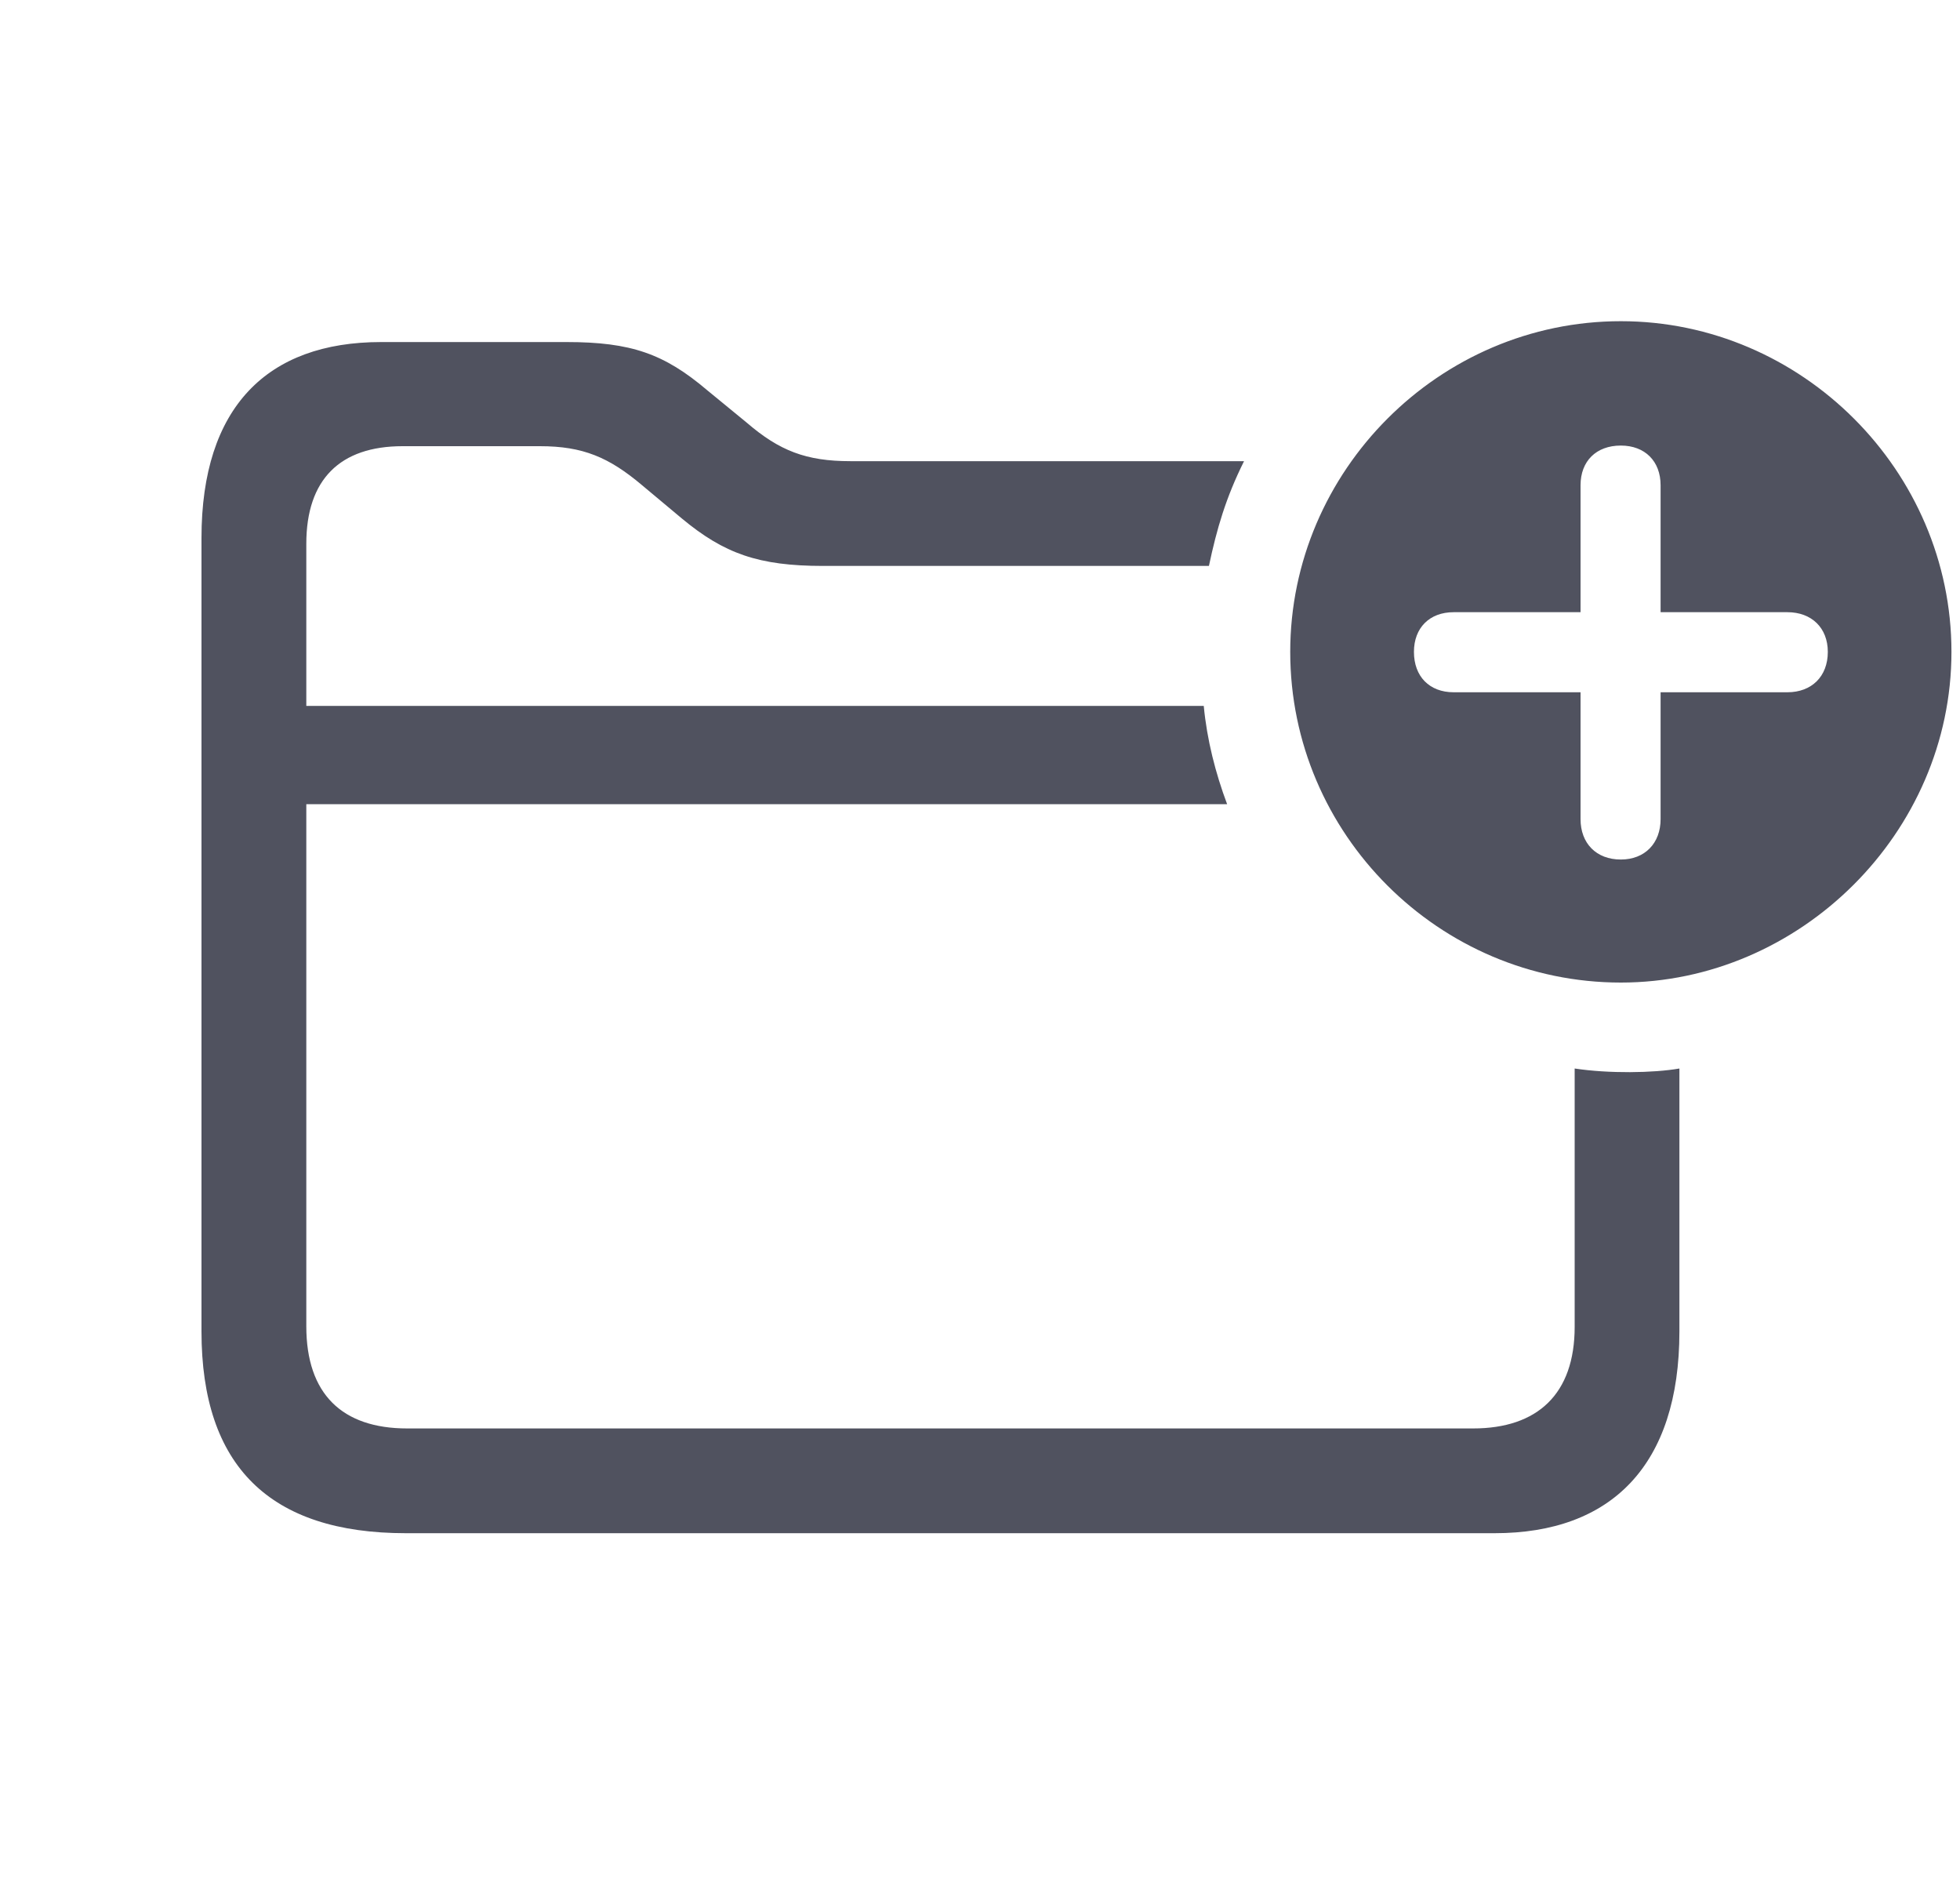
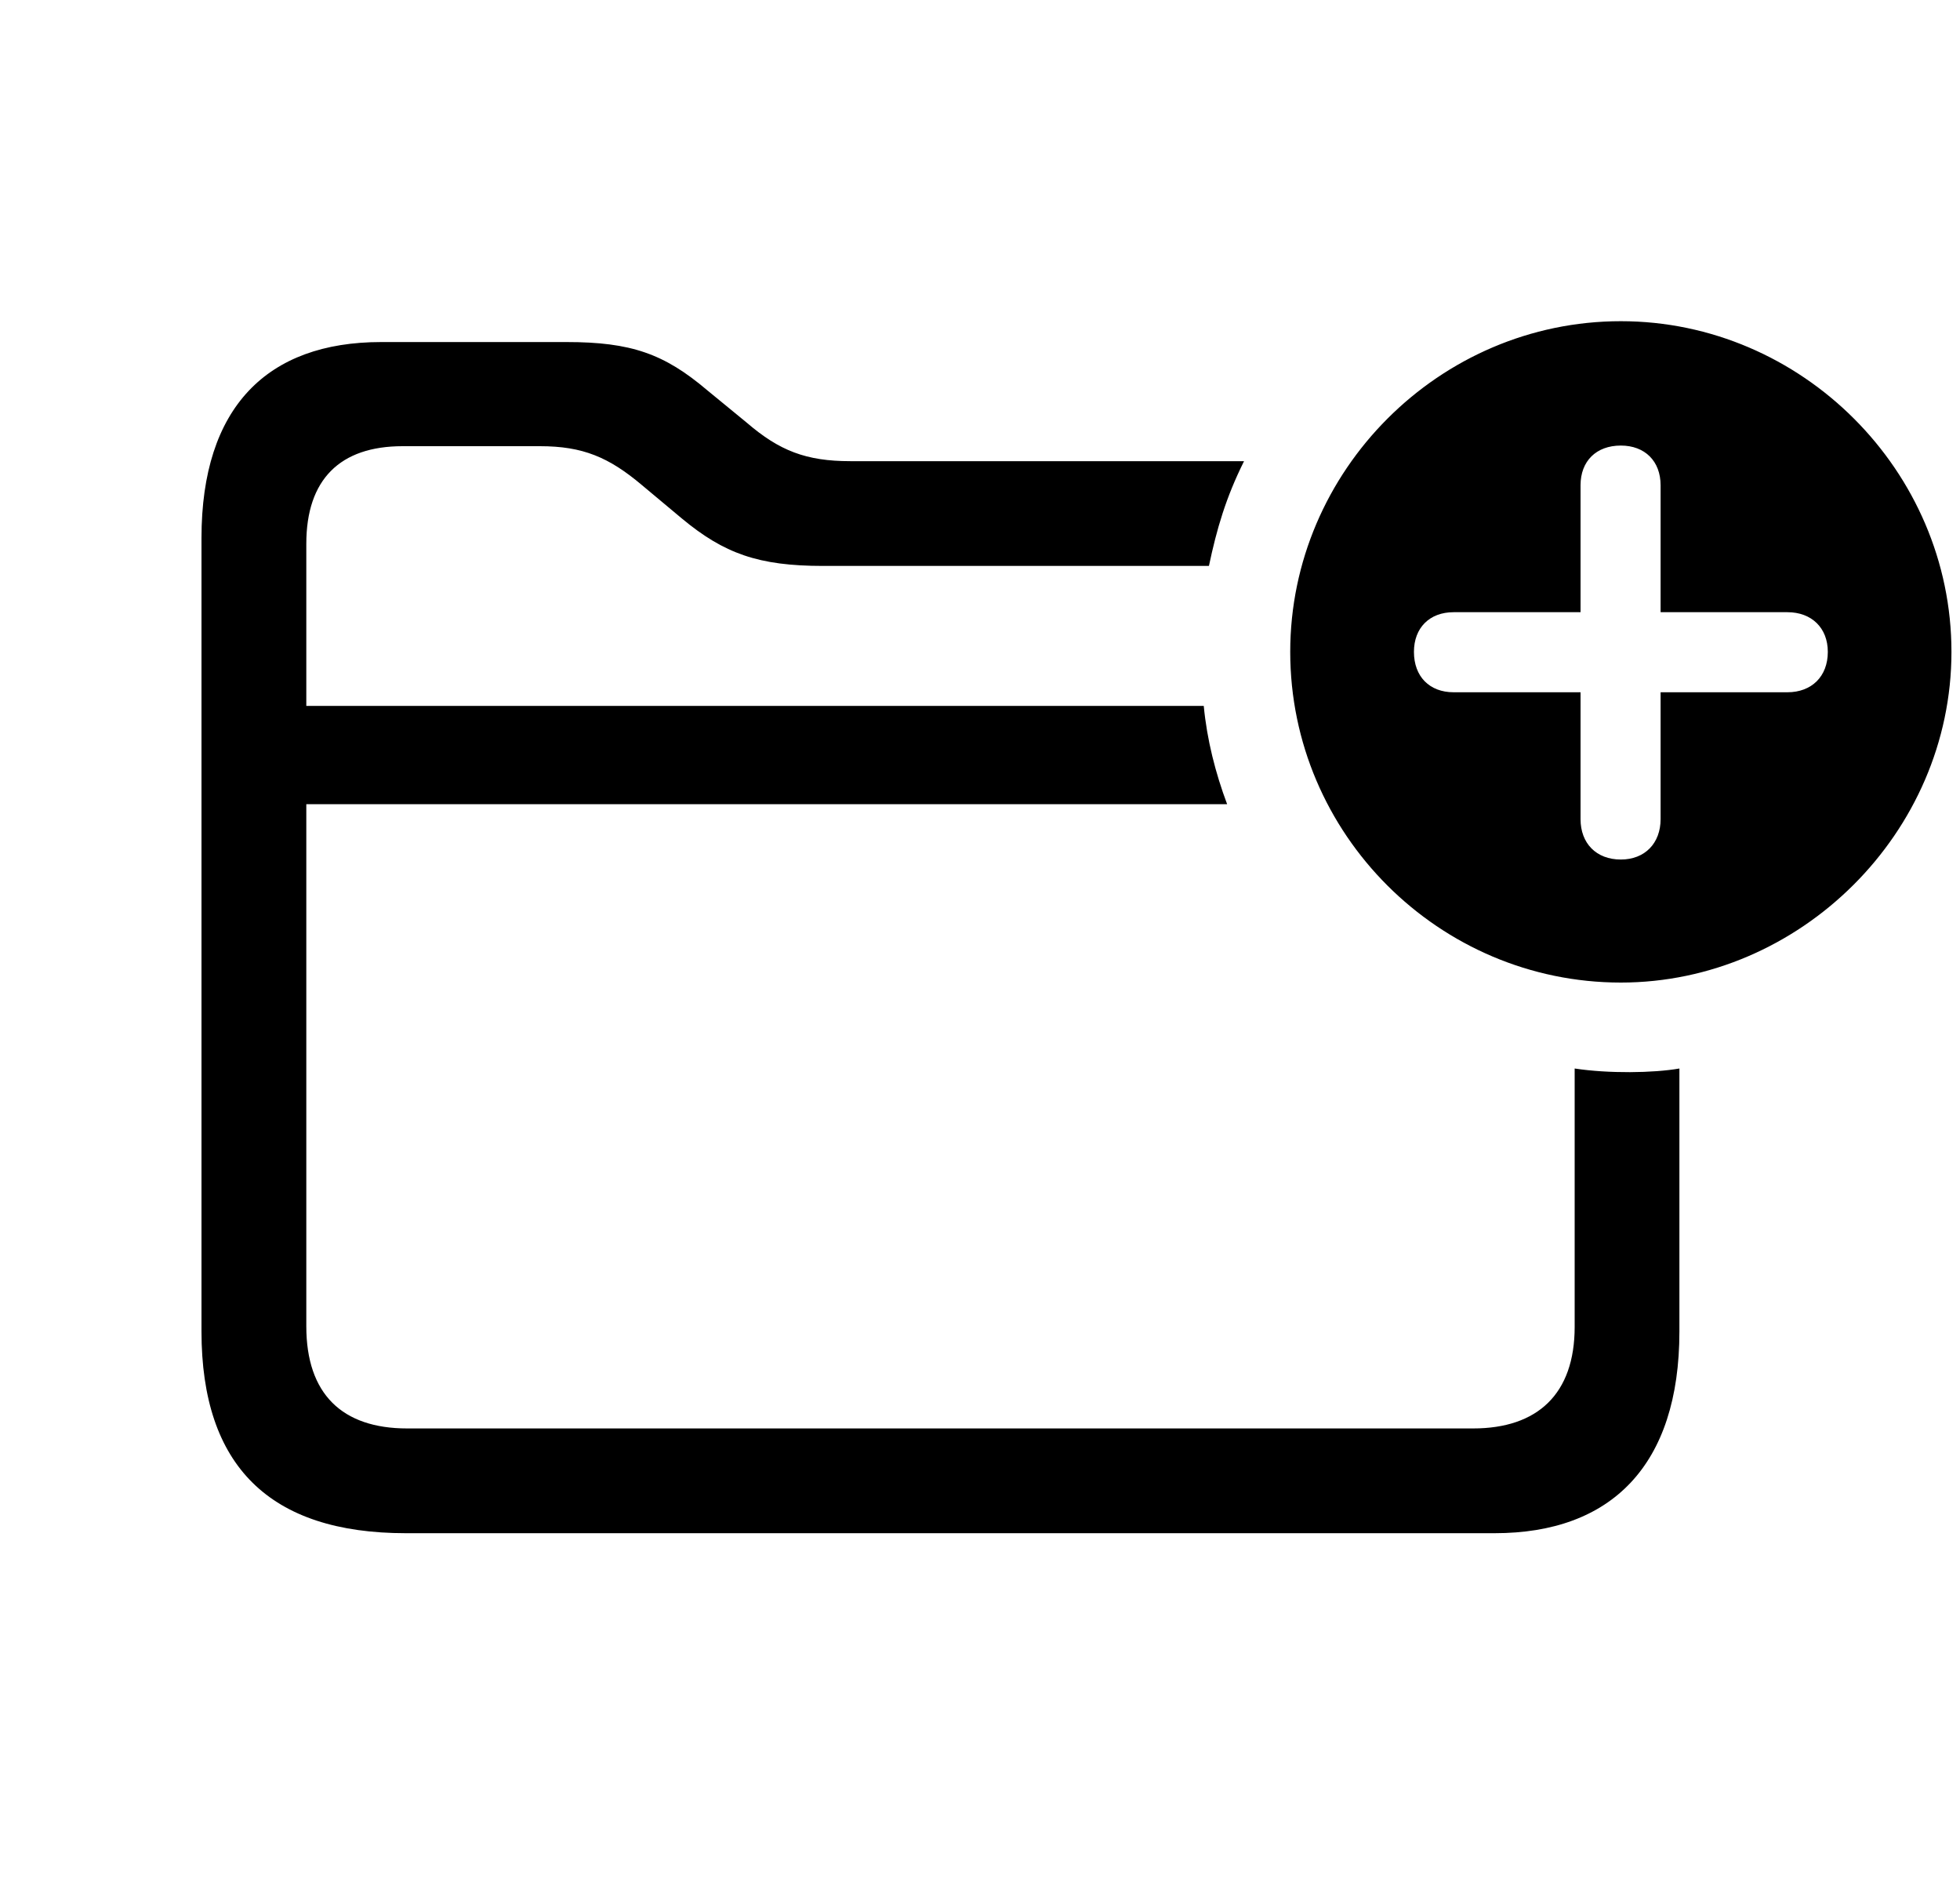
- <svg xmlns="http://www.w3.org/2000/svg" width="25" height="24" viewBox="0 0 25 24" fill="none">
-   <path d="M20.674 12.53C18.358 12.53 16.457 10.637 16.457 8.313C16.457 6.005 18.358 4.096 20.674 4.096C22.982 4.096 24.891 6.005 24.891 8.313C24.891 10.621 22.957 12.53 20.674 12.53ZM5.177 19.552C3.442 19.552 2.57 18.697 2.57 16.979V6.86C2.57 5.192 3.409 4.362 4.861 4.362H7.227C8.049 4.362 8.472 4.511 9.02 4.976L9.526 5.391C9.941 5.748 10.282 5.881 10.846 5.881H15.868C15.636 6.346 15.52 6.744 15.42 7.217H10.498C9.676 7.217 9.236 7.06 8.696 6.611L8.19 6.188C7.767 5.831 7.435 5.69 6.887 5.69H5.135C4.338 5.69 3.907 6.113 3.907 6.935V9.002H15.354C15.395 9.434 15.503 9.857 15.652 10.255H3.907V16.913C3.907 17.776 4.363 18.216 5.193 18.216H18.79C19.612 18.216 20.085 17.776 20.085 16.921V13.626C20.517 13.692 21.089 13.684 21.421 13.626V16.979C21.421 18.689 20.55 19.552 19.064 19.552H5.177ZM20.674 10.961C20.981 10.961 21.181 10.753 21.181 10.446V8.828H22.799C23.106 8.828 23.314 8.628 23.314 8.313C23.314 8.006 23.106 7.807 22.799 7.807H21.181V6.188C21.181 5.881 20.981 5.682 20.674 5.682C20.359 5.682 20.16 5.881 20.16 6.188V7.807H18.541C18.234 7.807 18.035 8.006 18.035 8.313C18.035 8.628 18.234 8.828 18.541 8.828H20.16V10.446C20.16 10.753 20.359 10.961 20.674 10.961Z" fill="#50525F" />
+ <svg xmlns="http://www.w3.org/2000/svg" width="25" height="24" viewBox="0 0 25 24" fill="currentColor">
+   <path d="M20.674 12.53C18.358 12.53 16.457 10.637 16.457 8.313C16.457 6.005 18.358 4.096 20.674 4.096C22.982 4.096 24.891 6.005 24.891 8.313C24.891 10.621 22.957 12.53 20.674 12.53ZM5.177 19.552C3.442 19.552 2.57 18.697 2.57 16.979V6.86C2.57 5.192 3.409 4.362 4.861 4.362H7.227C8.049 4.362 8.472 4.511 9.02 4.976L9.526 5.391C9.941 5.748 10.282 5.881 10.846 5.881H15.868C15.636 6.346 15.52 6.744 15.42 7.217H10.498C9.676 7.217 9.236 7.06 8.696 6.611L8.19 6.188C7.767 5.831 7.435 5.69 6.887 5.69H5.135C4.338 5.69 3.907 6.113 3.907 6.935V9.002H15.354C15.395 9.434 15.503 9.857 15.652 10.255H3.907V16.913C3.907 17.776 4.363 18.216 5.193 18.216H18.79C19.612 18.216 20.085 17.776 20.085 16.921V13.626C20.517 13.692 21.089 13.684 21.421 13.626V16.979C21.421 18.689 20.55 19.552 19.064 19.552H5.177ZM20.674 10.961C20.981 10.961 21.181 10.753 21.181 10.446V8.828H22.799C23.106 8.828 23.314 8.628 23.314 8.313C23.314 8.006 23.106 7.807 22.799 7.807H21.181V6.188C21.181 5.881 20.981 5.682 20.674 5.682C20.359 5.682 20.16 5.881 20.16 6.188V7.807H18.541C18.234 7.807 18.035 8.006 18.035 8.313C18.035 8.628 18.234 8.828 18.541 8.828H20.16V10.446C20.16 10.753 20.359 10.961 20.674 10.961Z" />
</svg>
